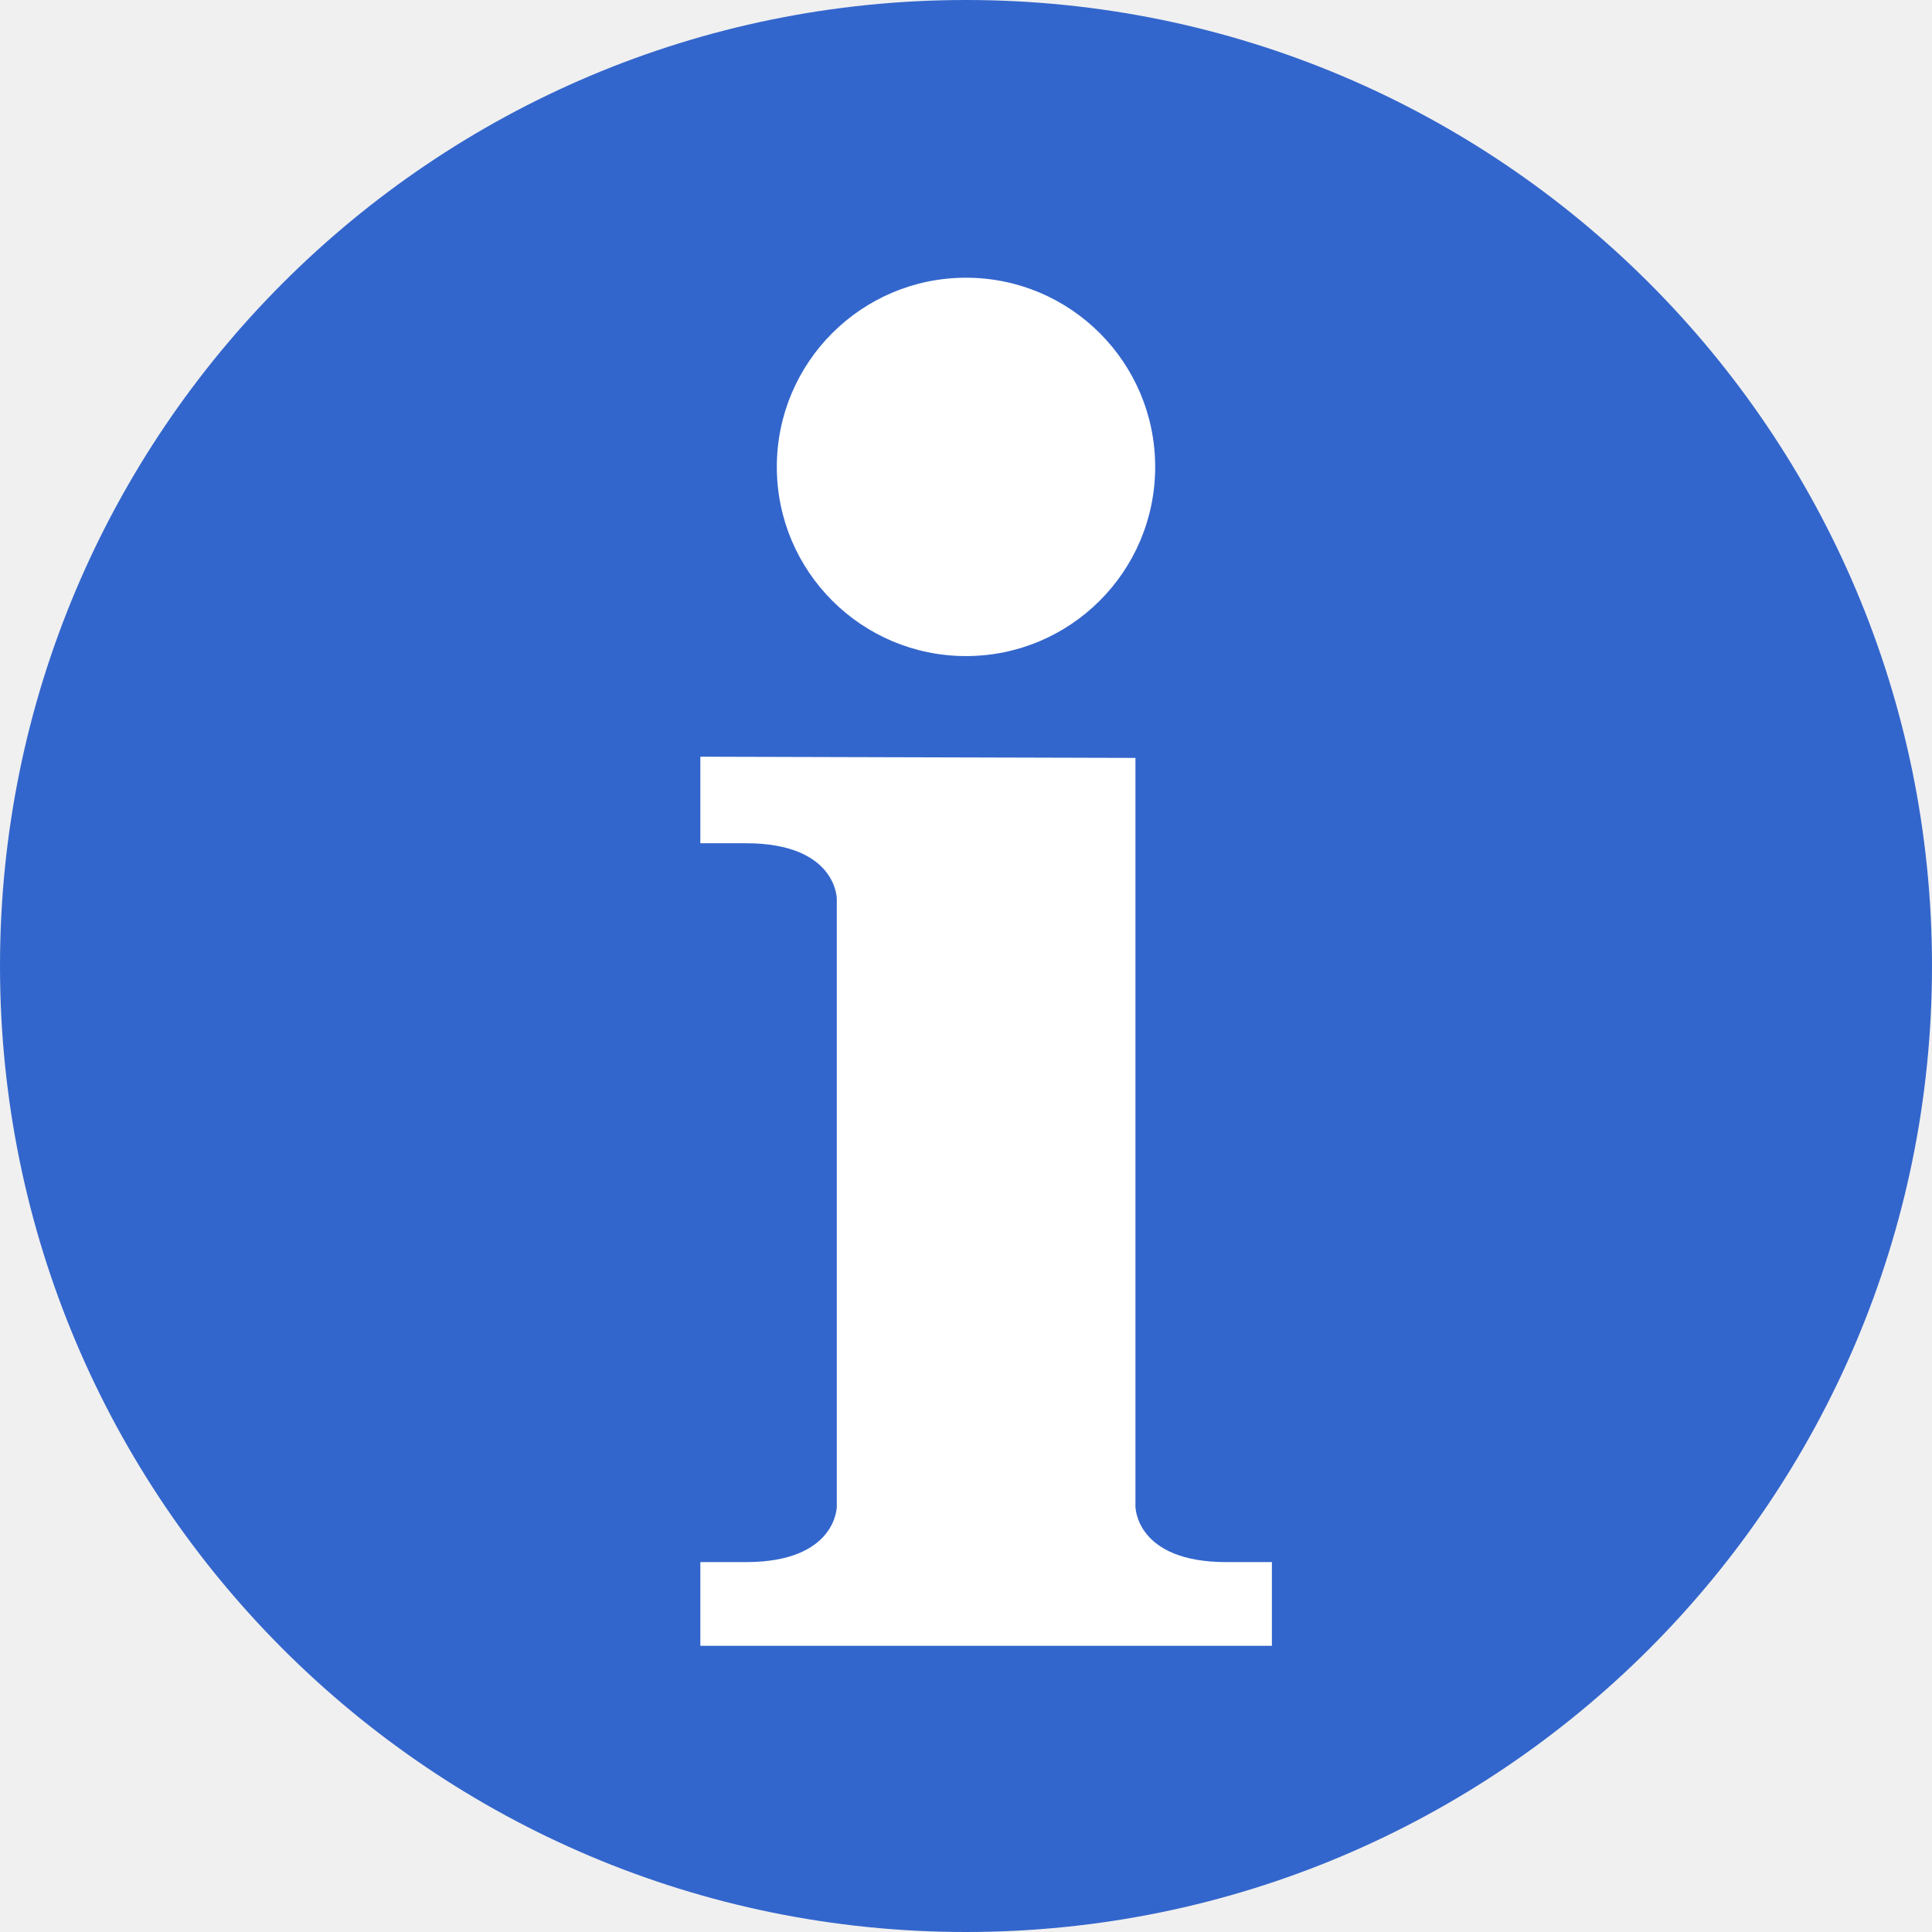
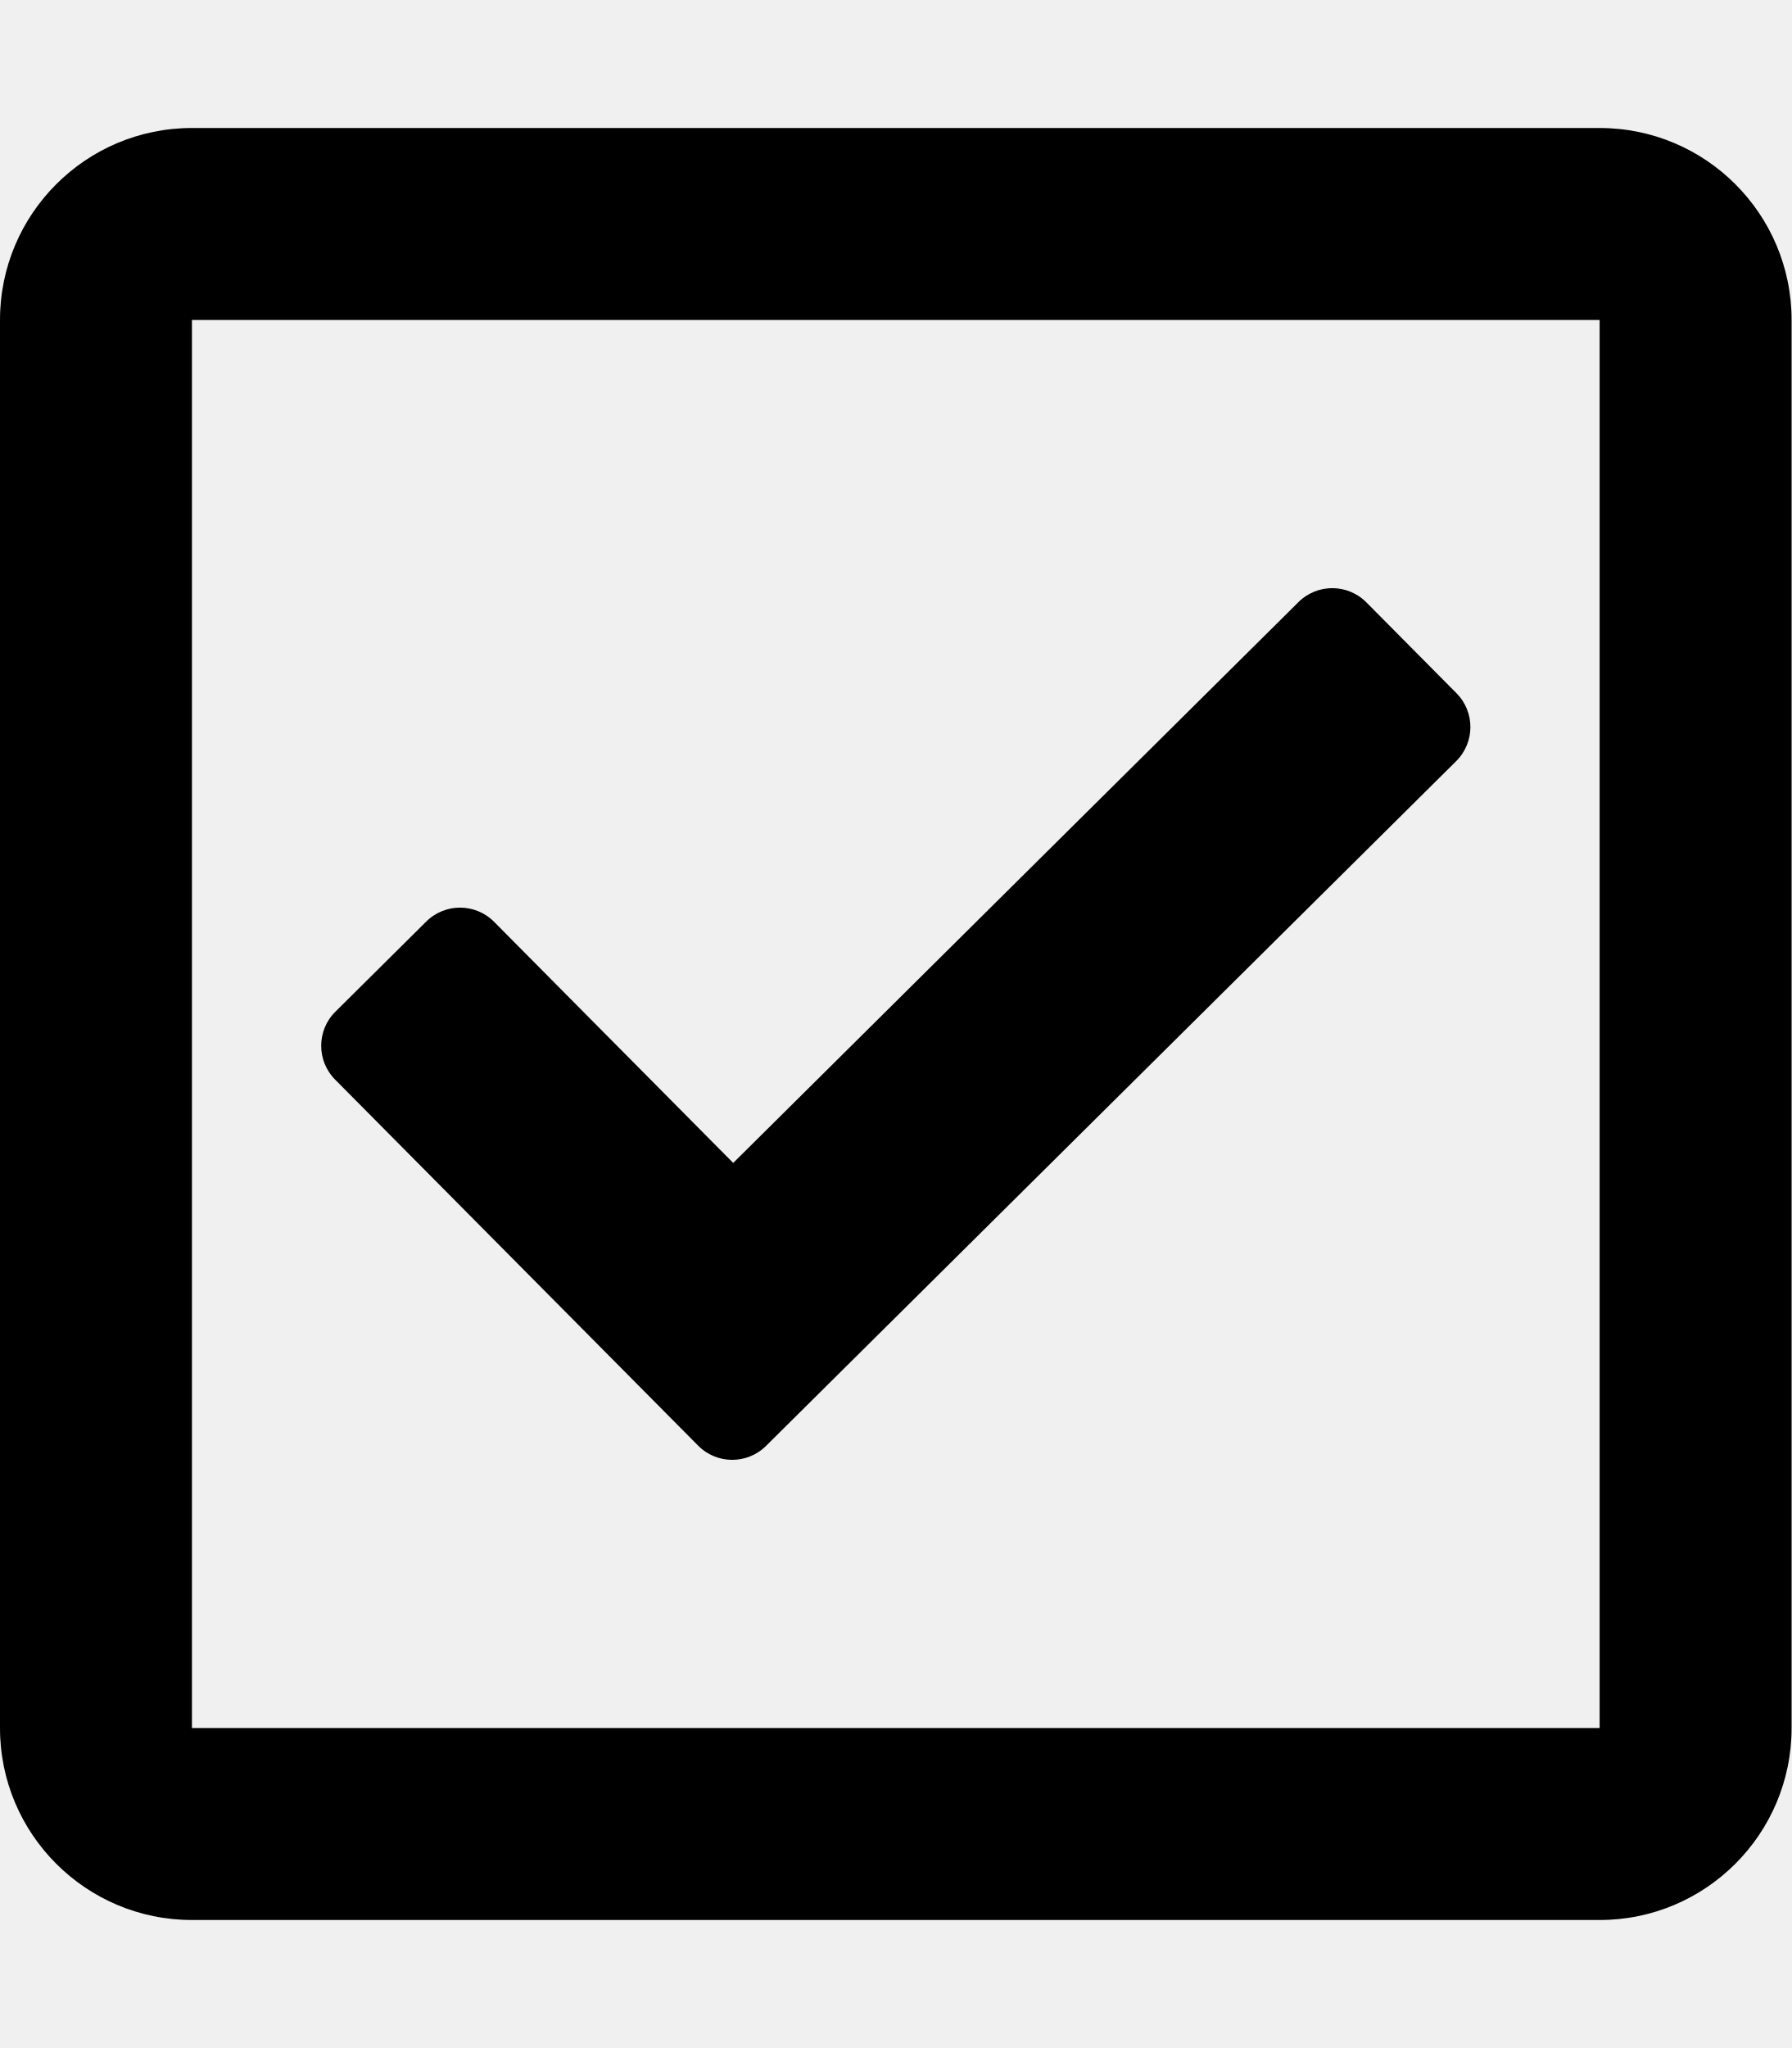
- <svg xmlns="http://www.w3.org/2000/svg" viewBox="0 0 48 48">
-   <circle cy="24" cx="24" r="24" fill="#36c" />
-   <g fill="#fff">
-     <circle cx="24" cy="11.6" r="4.7" />
-     <path d="m17.4 18.8v2.15h1.13c2.26 0 2.26 1.38 2.26 1.38v15.1s0 1.38-2.26 1.38h-1.13v2.08h14.2v-2.08h-1.13c-2.26 0-2.26-1.38-2.26-1.38v-18.6" />
-   </g>
+ <svg xmlns="http://www.w3.org/2000/svg" aria-hidden="true" data-prefix="far" data-icon="check-square" class="svg-inline--fa fa-check-square fa-w-14" role="img" viewBox="0 0 448 512">
+   <path d="M400 32H48C21.49 32 0 53.49 0 80v352c0 26.51 21.49 48 48 48h352c26.51 0 48-21.49 48-48V80c0-26.51-21.49-48-48-48zm0 400H48V80h352v352zm-35.864-241.724L191.547 361.48c-4.705 4.667-12.303 4.637-16.97-.068l-90.781-91.516c-4.667-4.705-4.637-12.303.069-16.971l22.719-22.536c4.705-4.667 12.303-4.637 16.97.069l59.792 60.277 141.352-140.216c4.705-4.667 12.303-4.637 16.97.068l22.536 22.718c4.667 4.706 4.637 12.304-.068 16.971z" />
</svg>
